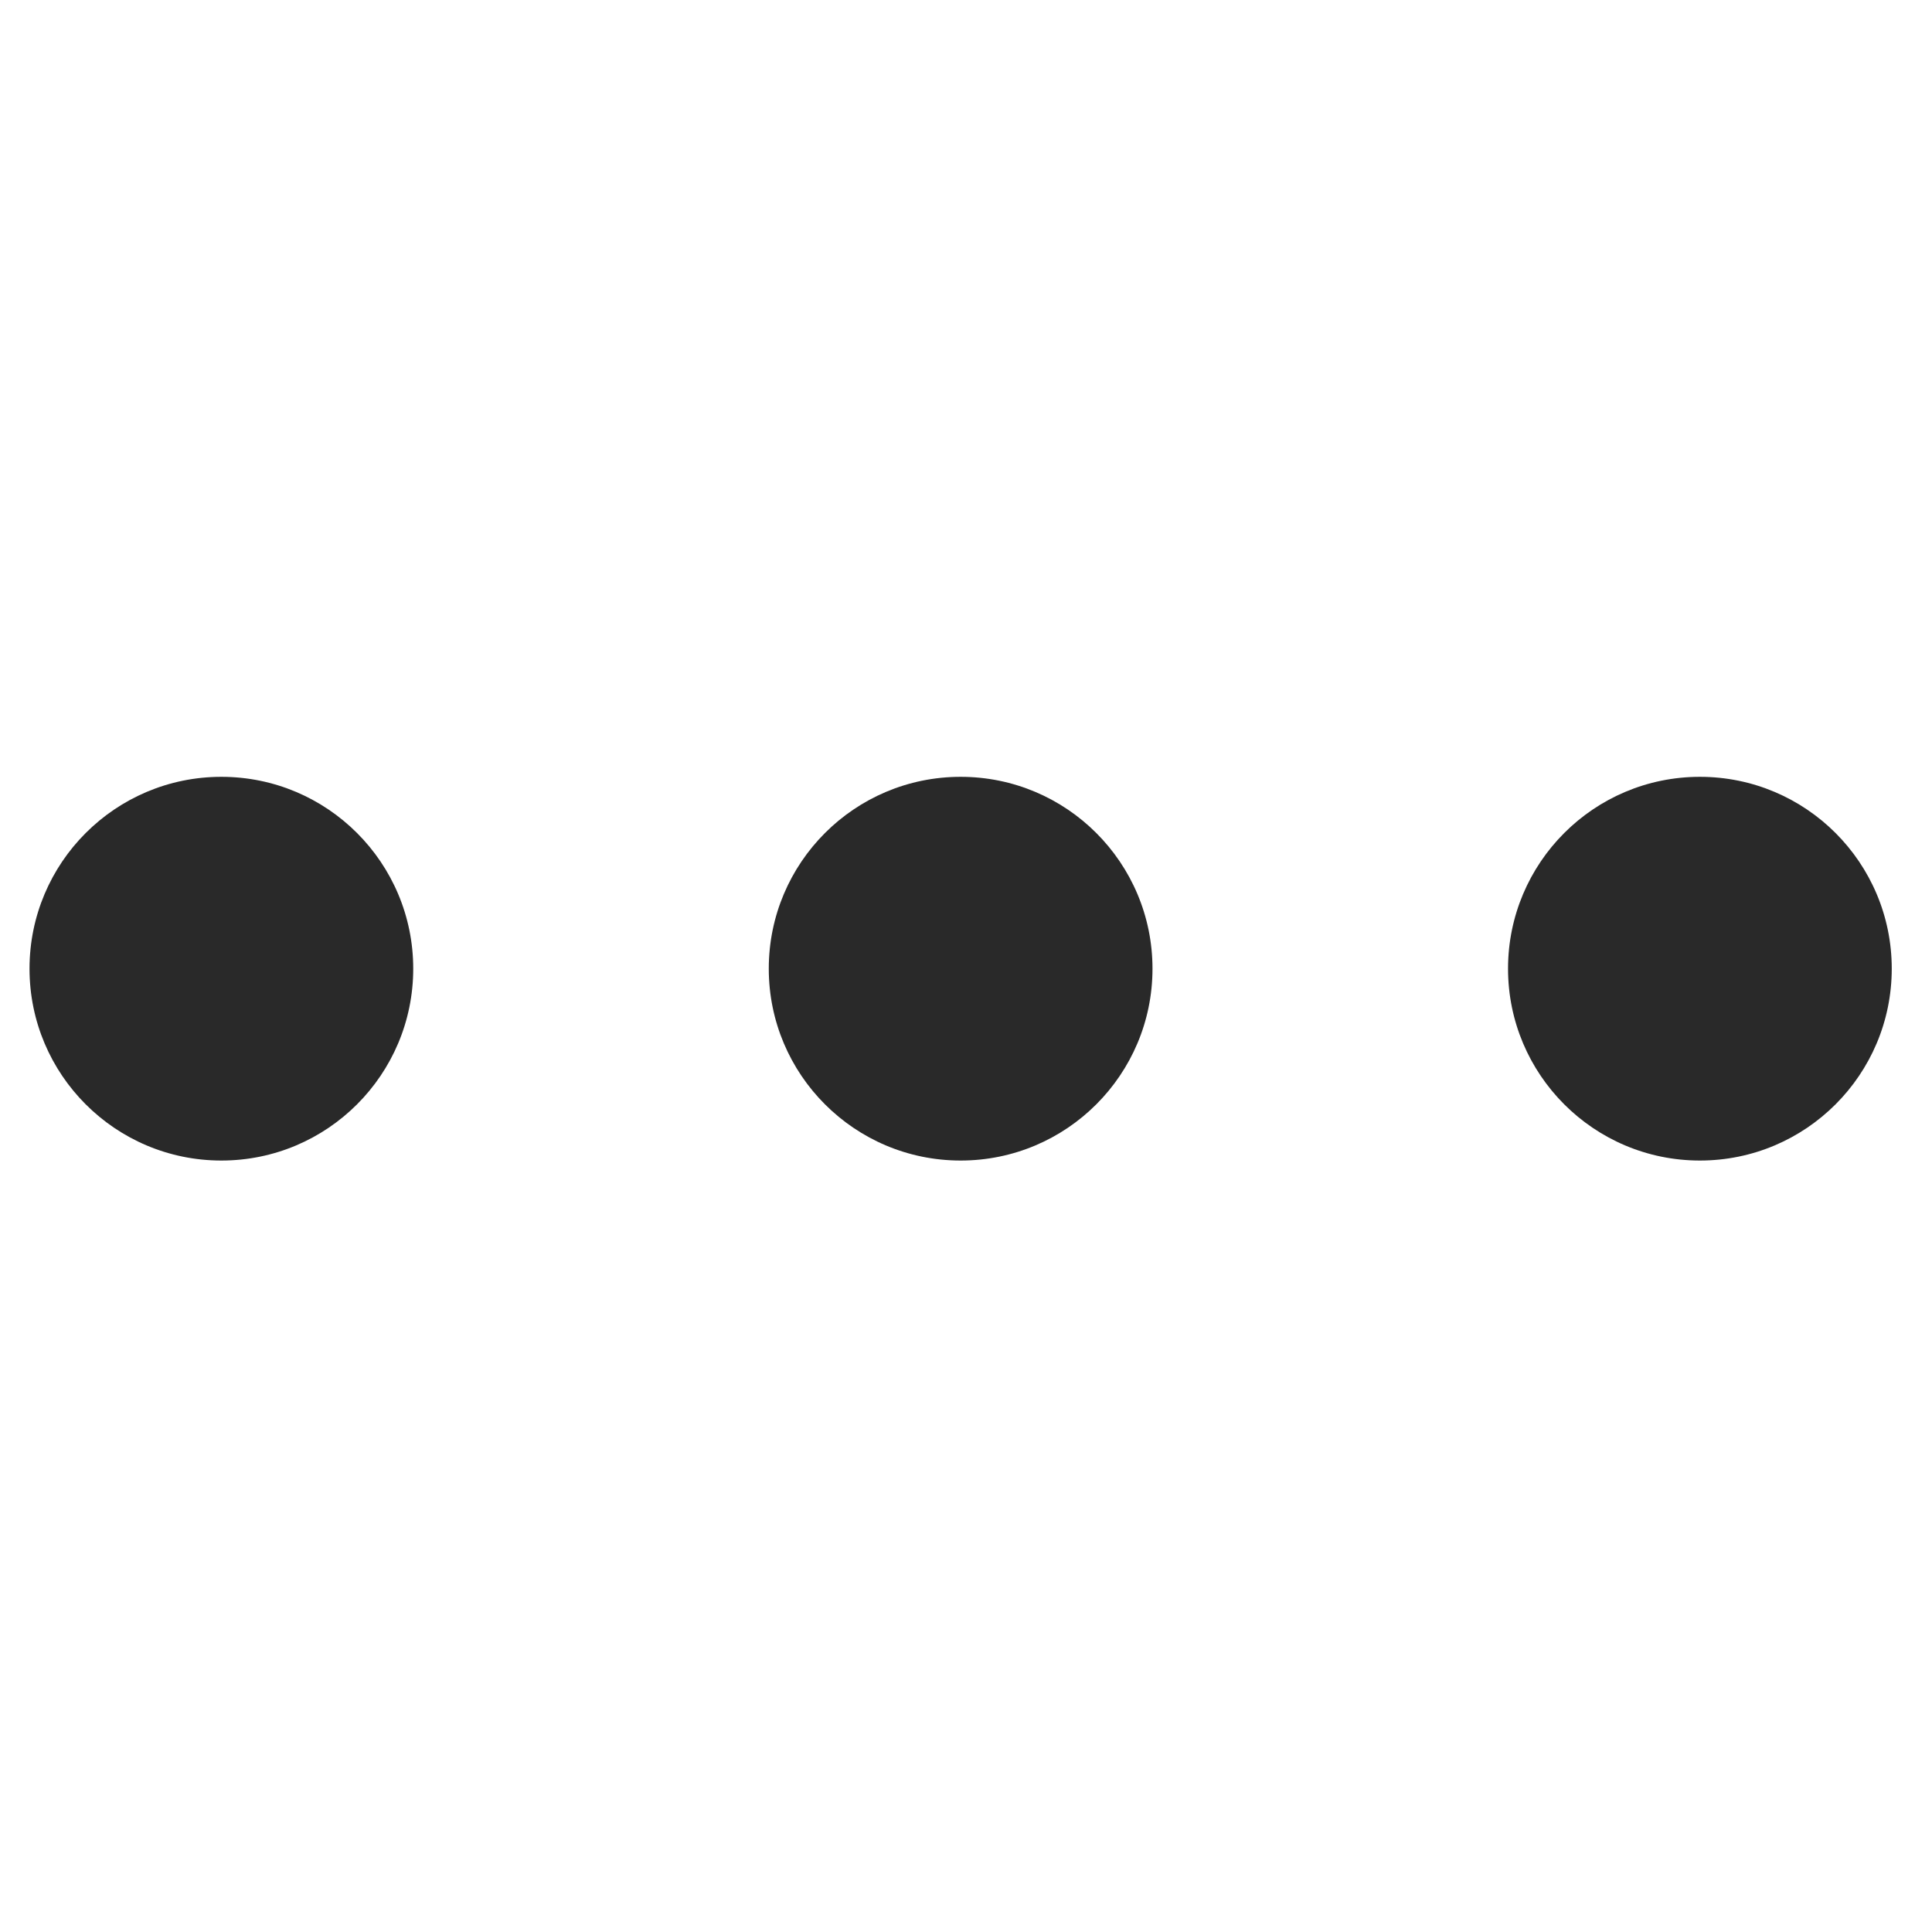
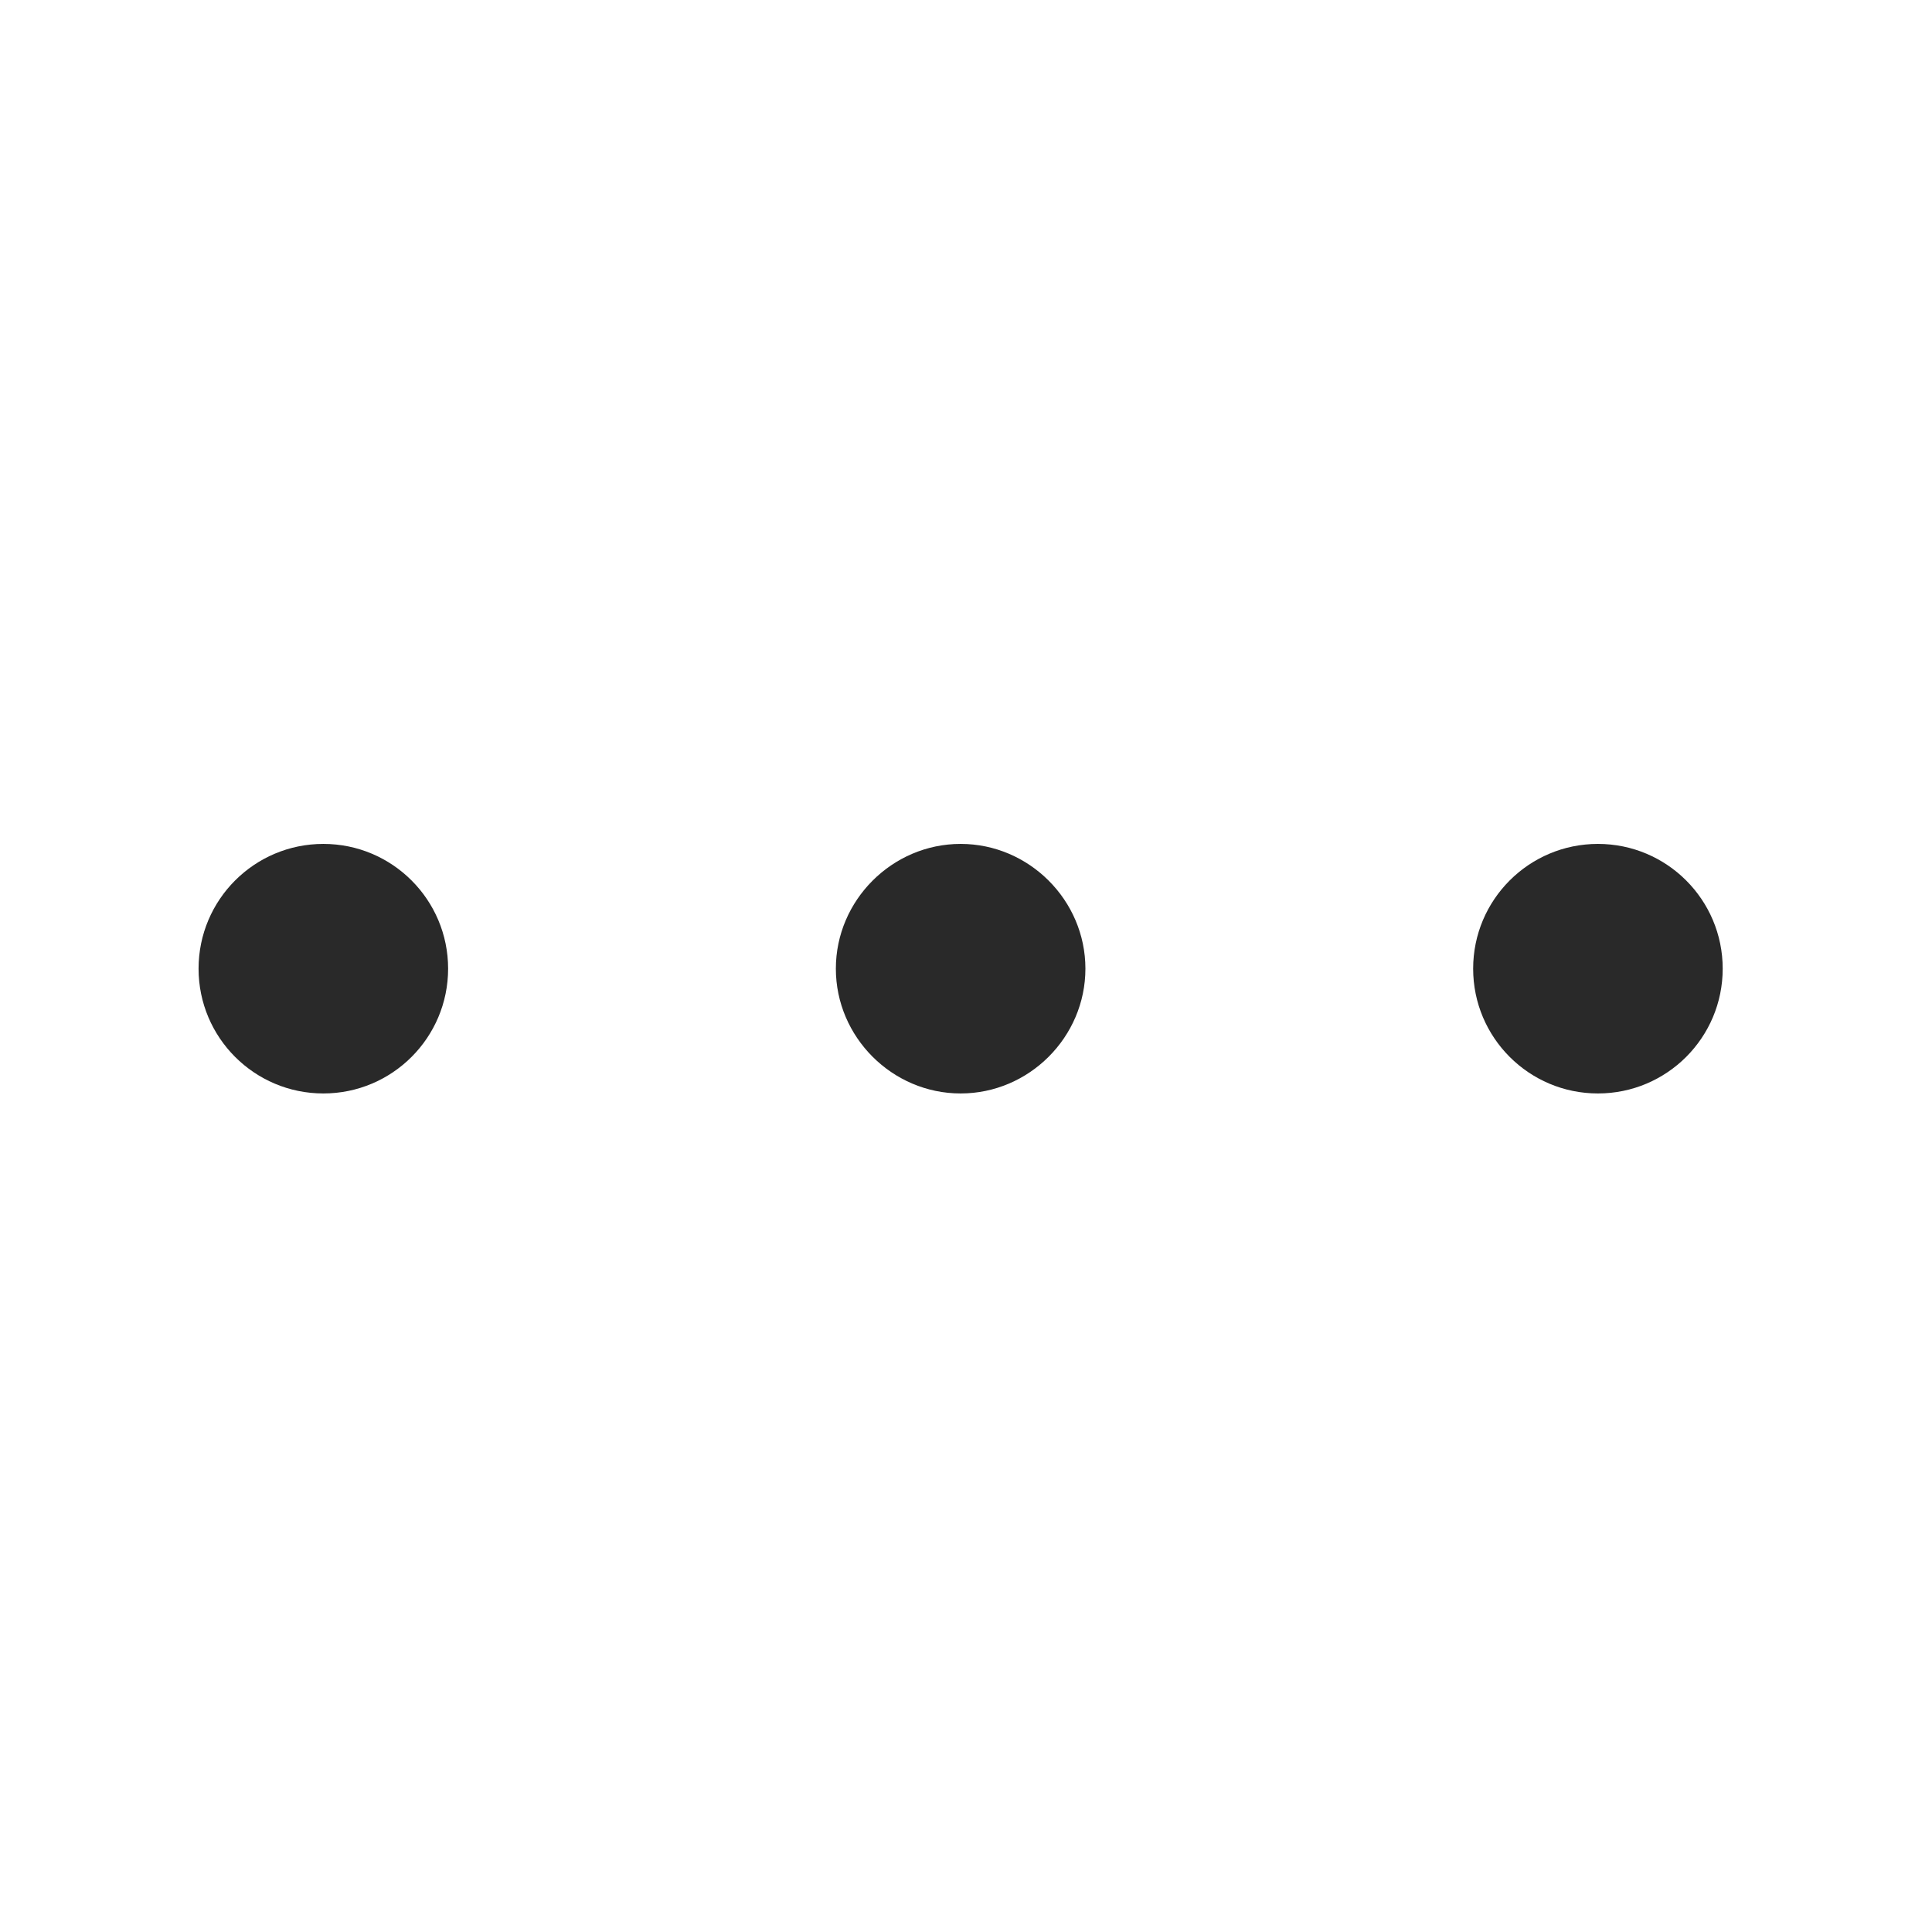
<svg xmlns="http://www.w3.org/2000/svg" version="1.1" id="Layer_1" x="0px" y="0px" viewBox="0 0 144 144" style="enable-background:new 0 0 144 144;" xml:space="preserve">
  <style type="text/css">
	.st0{fill:#292929;}
</style>
-   <circle class="st0" cx="16.5" cy="72.2" r="14.3" />
-   <circle class="st0" cx="71.6" cy="72.2" r="14.3" />
-   <circle class="st0" cx="126.7" cy="72.2" r="14.3" />
+   <circle class="st0" cx="24.1" cy="72.2" r="9.3" />
+   <path class="st0" d="M71.6,81.5c-5.1,0-9.3-4.2-9.3-9.3s4.2-9.3,9.3-9.3c5.1,0,9.3,4.2,9.3,9.3S76.7,81.5,71.6,81.5z" />
+   <circle class="st0" cx="119.1" cy="72.2" r="9.3" />
</svg>
